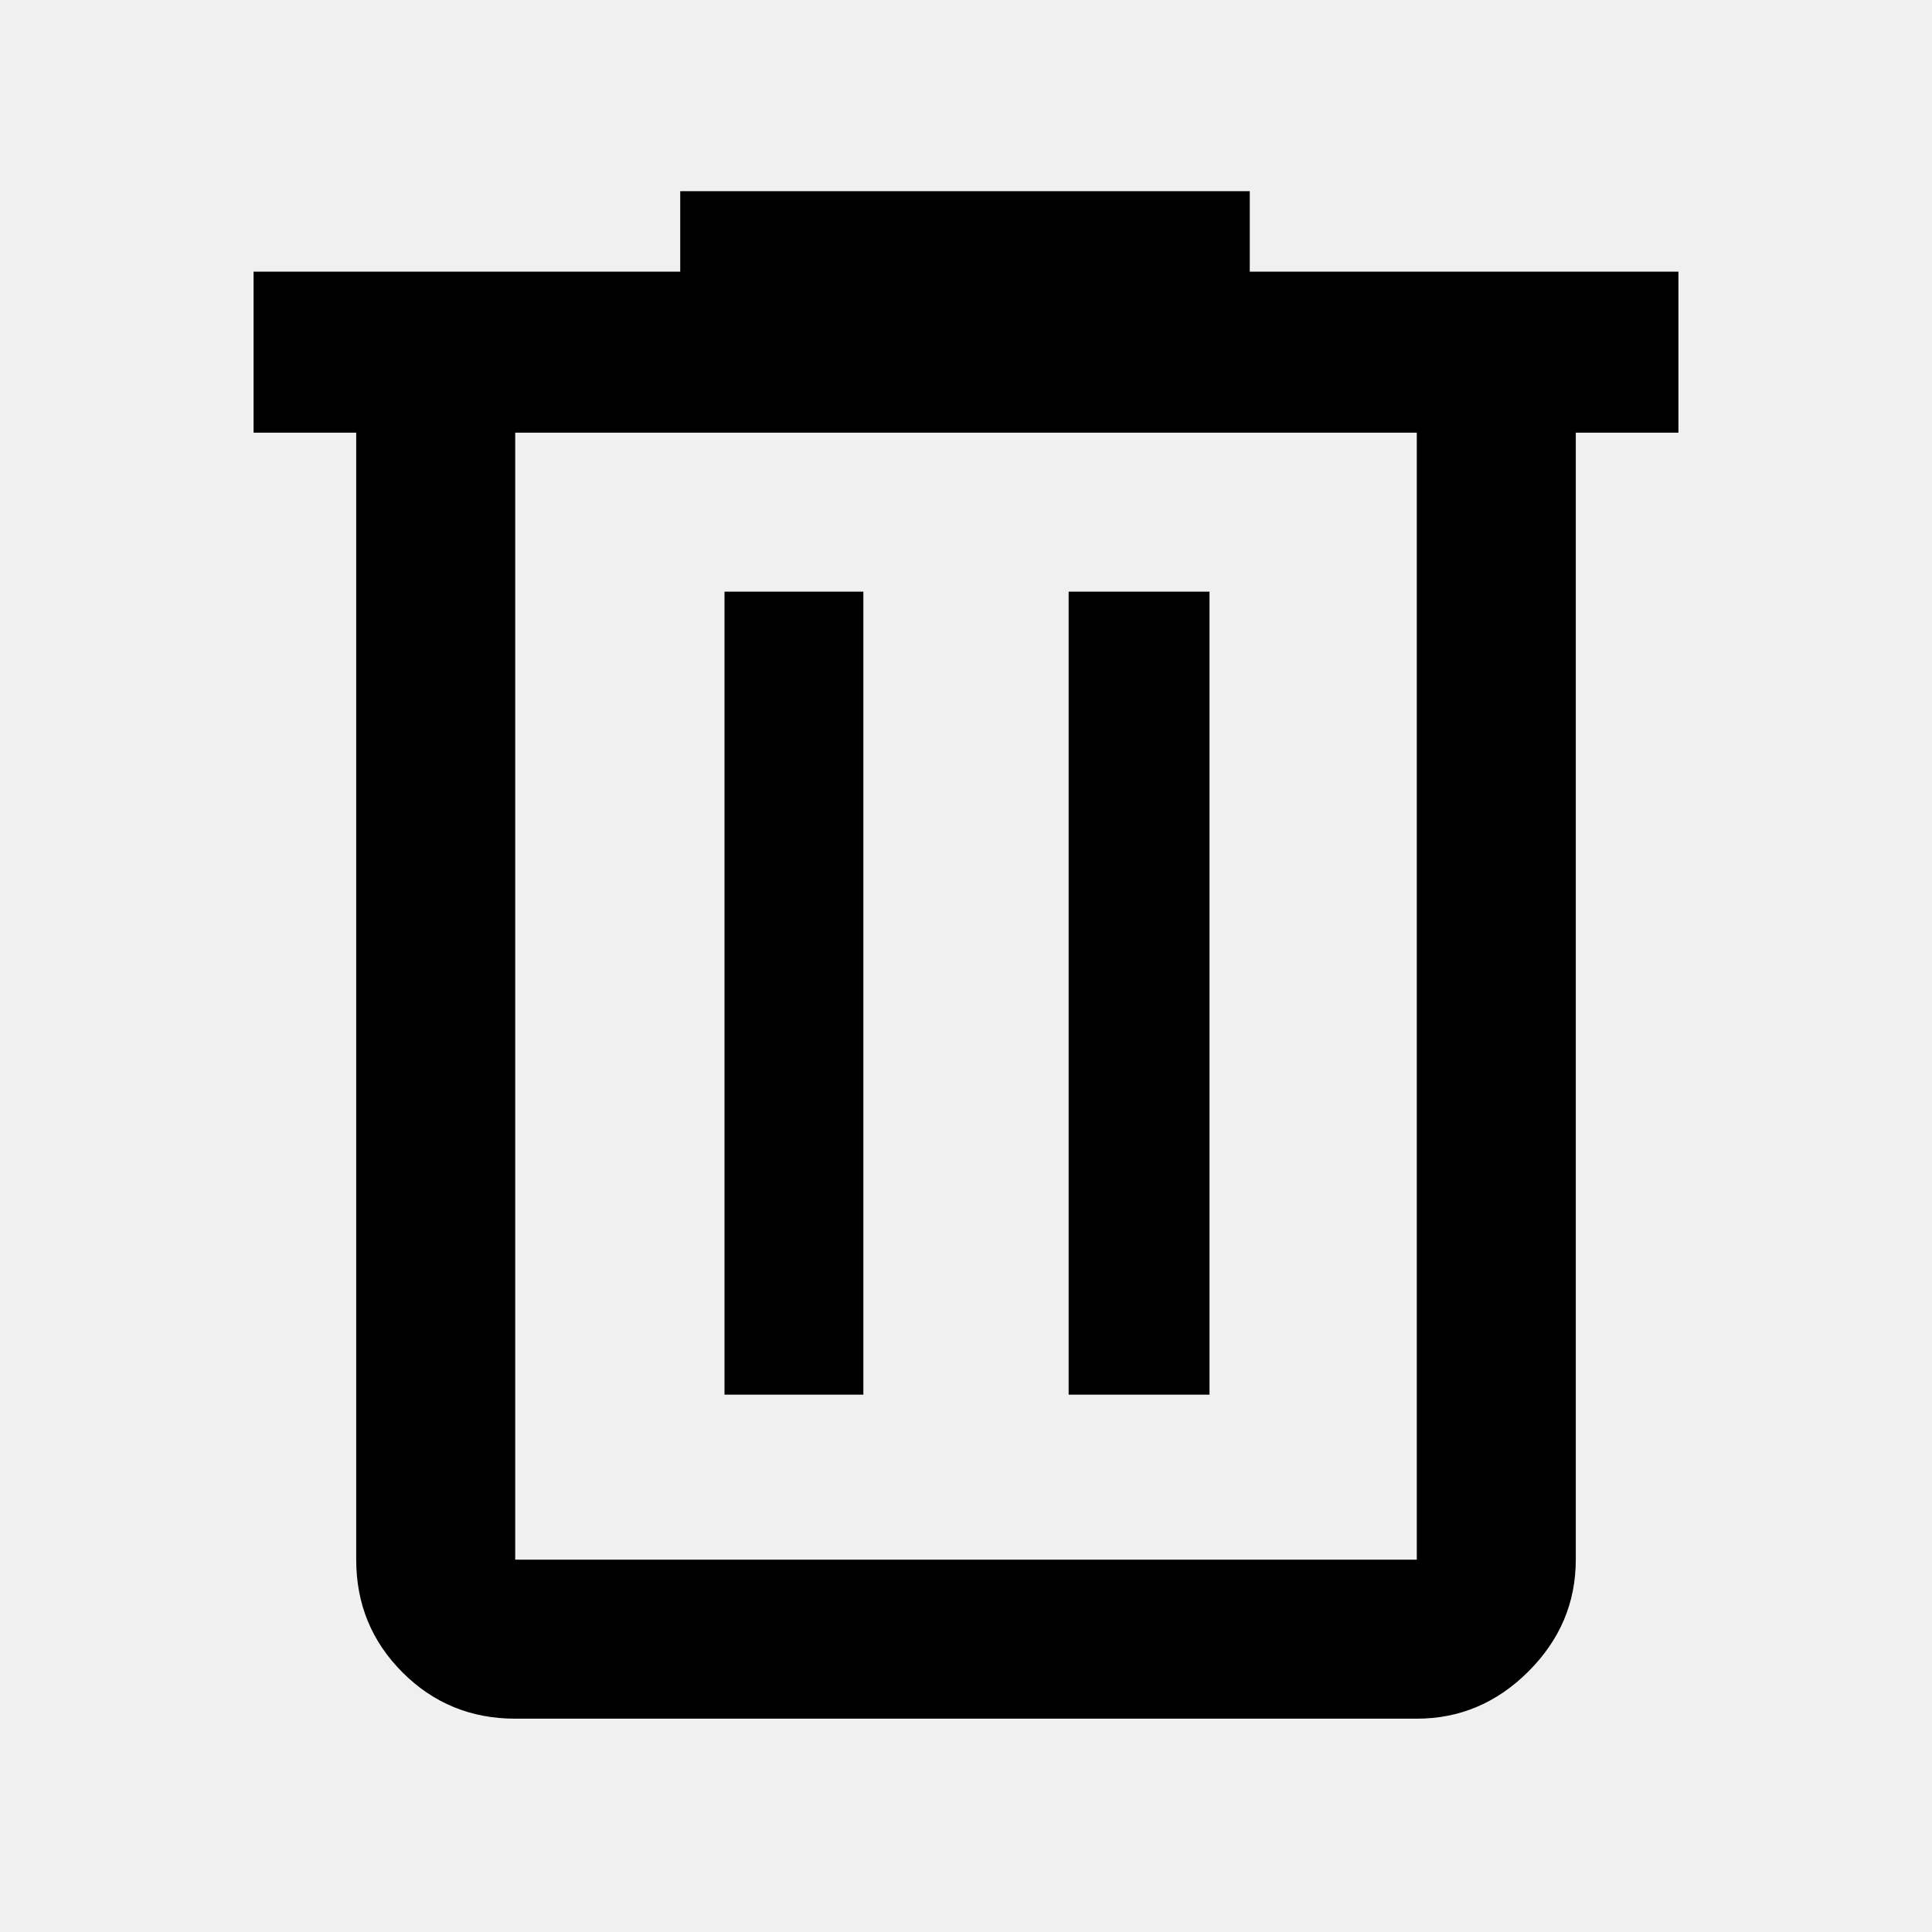
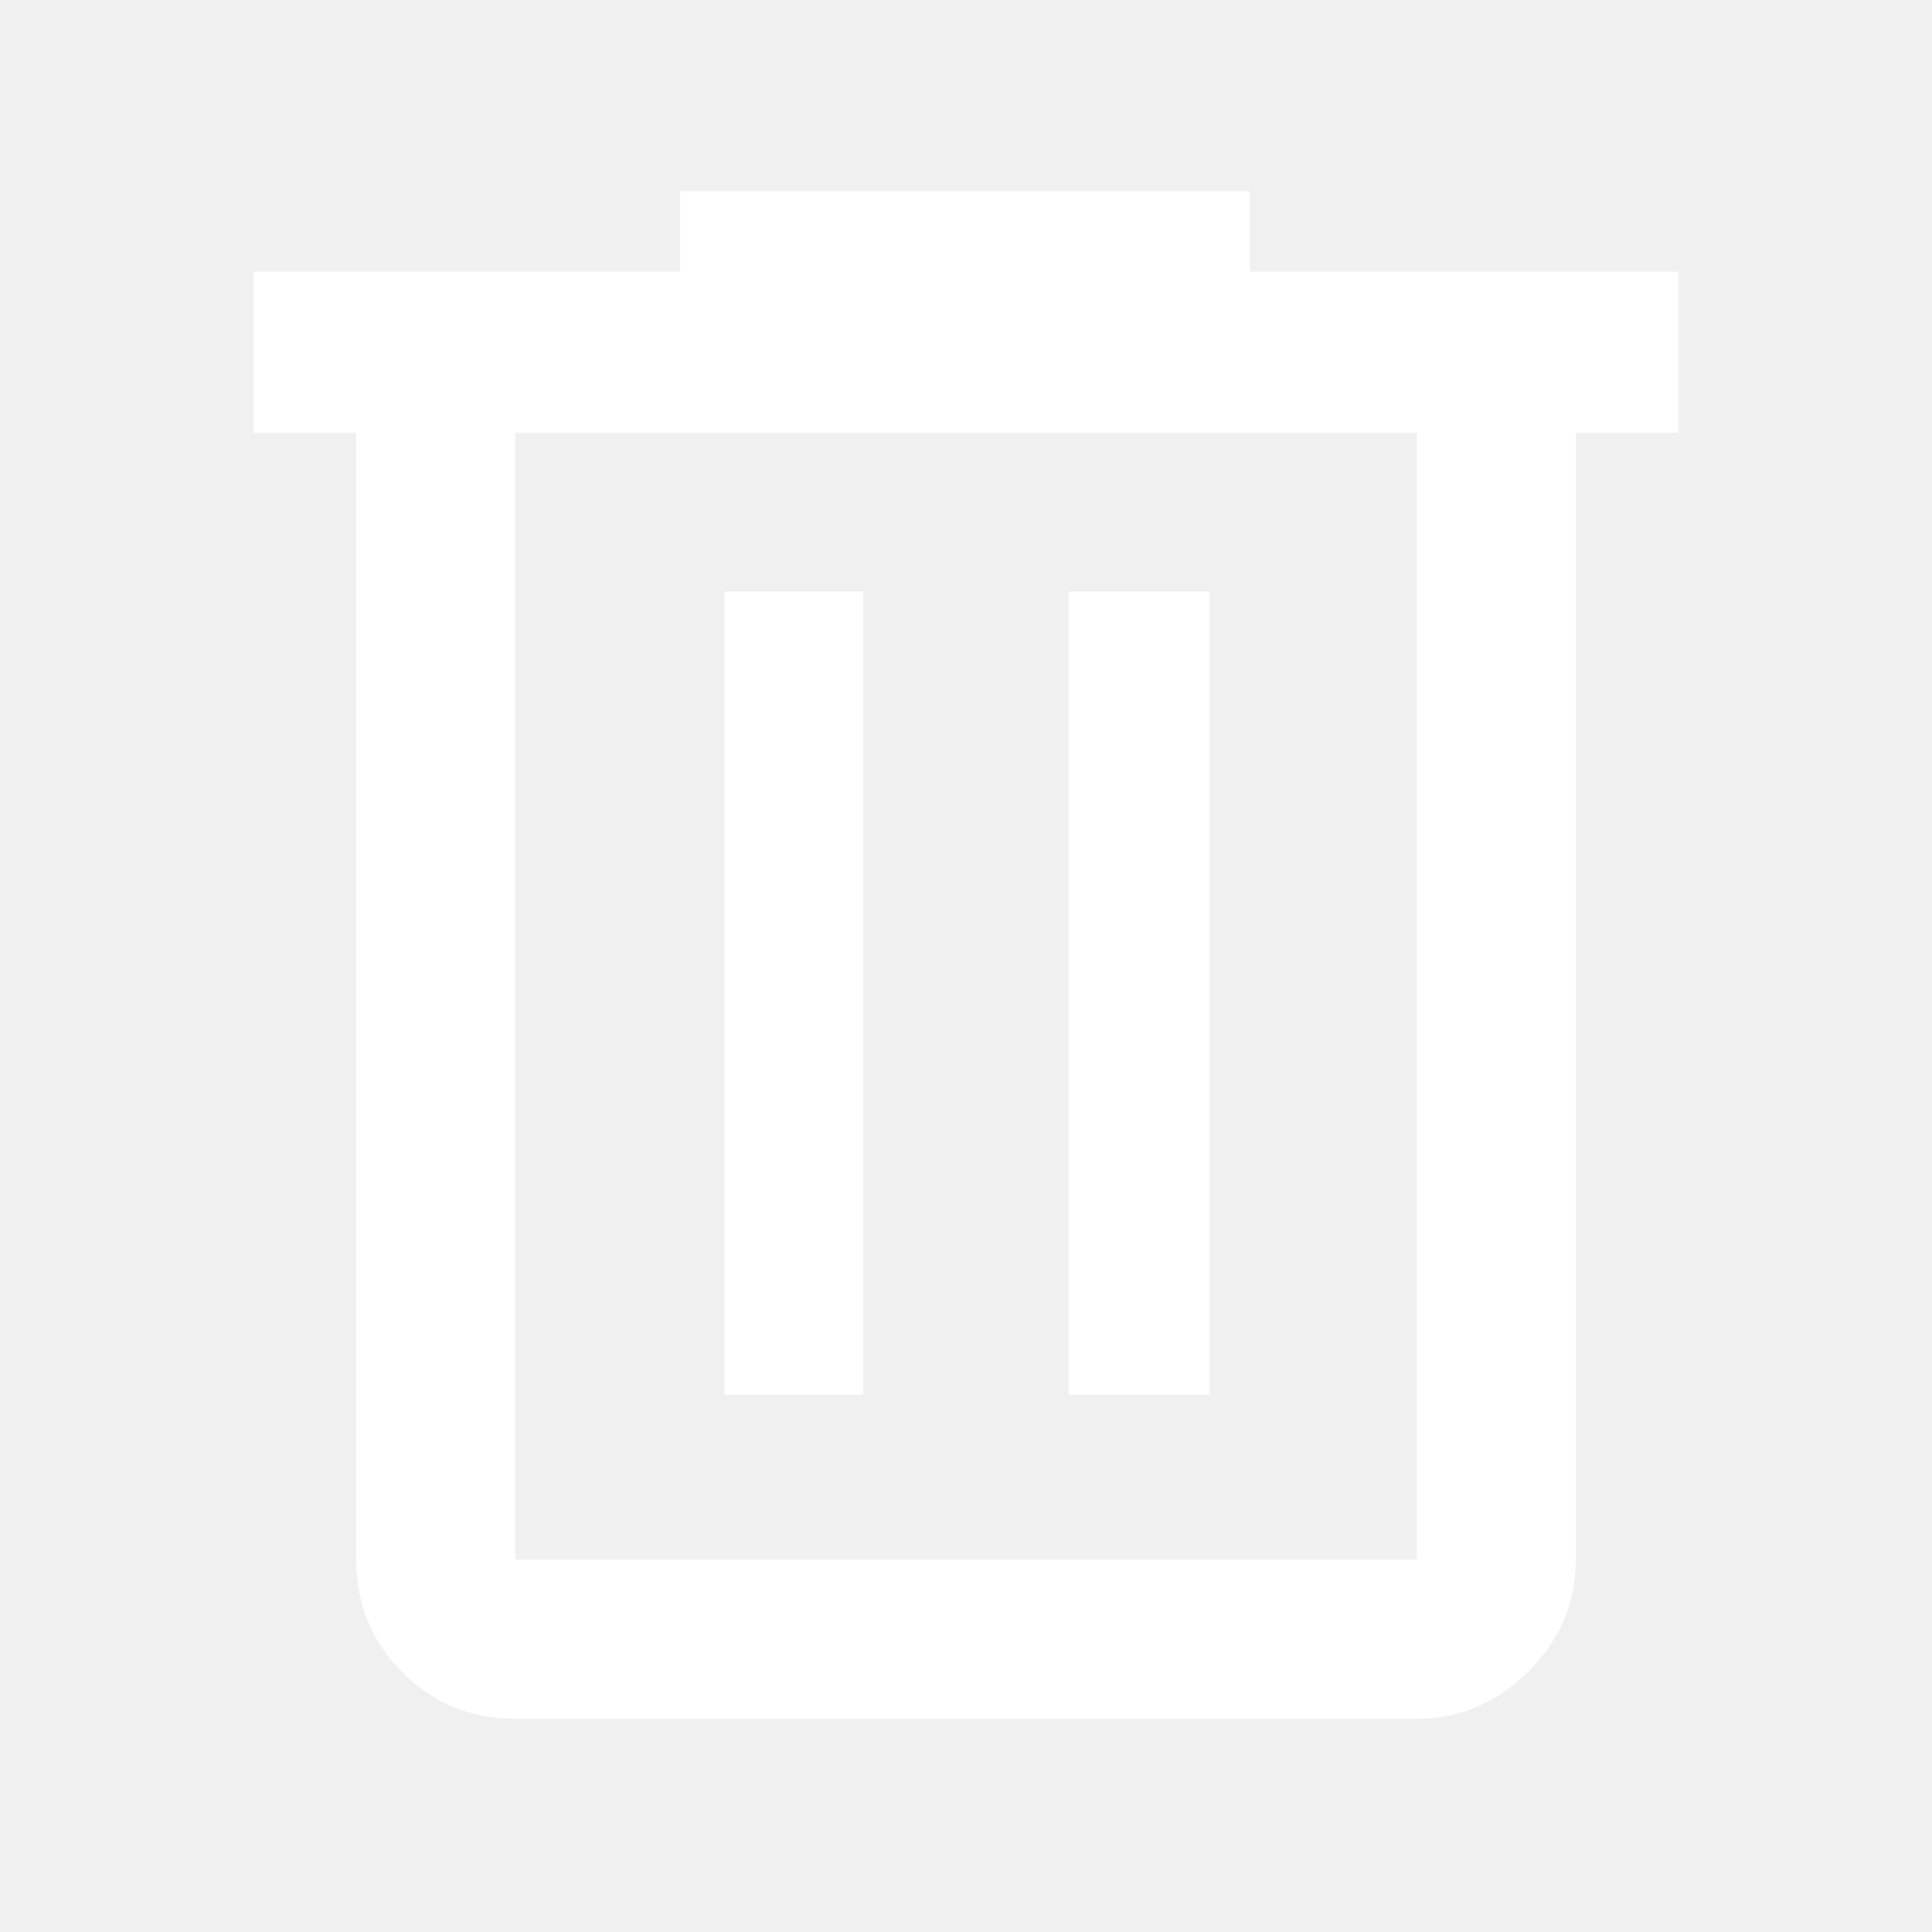
<svg xmlns="http://www.w3.org/2000/svg" height="48" width="48">
-   <path d="M12.8 42.7q-1.65 0-2.8-1.15t-1.15-2.8v-28H6.3v-4h10.6v-2h14.15v2H41.7v4h-2.55v28q0 1.6-1.175 2.775Q36.8 42.7 35.2 42.7Zm22.4-31.95H12.8v28h22.4ZM18 34.65h3.45V14.7H18Zm8.55 0h3.5V14.7h-3.5ZM12.8 10.75v28Z" />
+   <path fill="#ffffff" d="M12.8 42.7q-1.65 0-2.8-1.15t-1.15-2.8v-28H6.3v-4h10.6v-2h14.15v2H41.7v4h-2.55v28q0 1.6-1.175 2.775Q36.8 42.7 35.2 42.7Zm22.4-31.95H12.8v28h22.4ZM18 34.65h3.45V14.7H18Zm8.55 0h3.5V14.7h-3.5ZM12.8 10.75v28Z" />
</svg>
